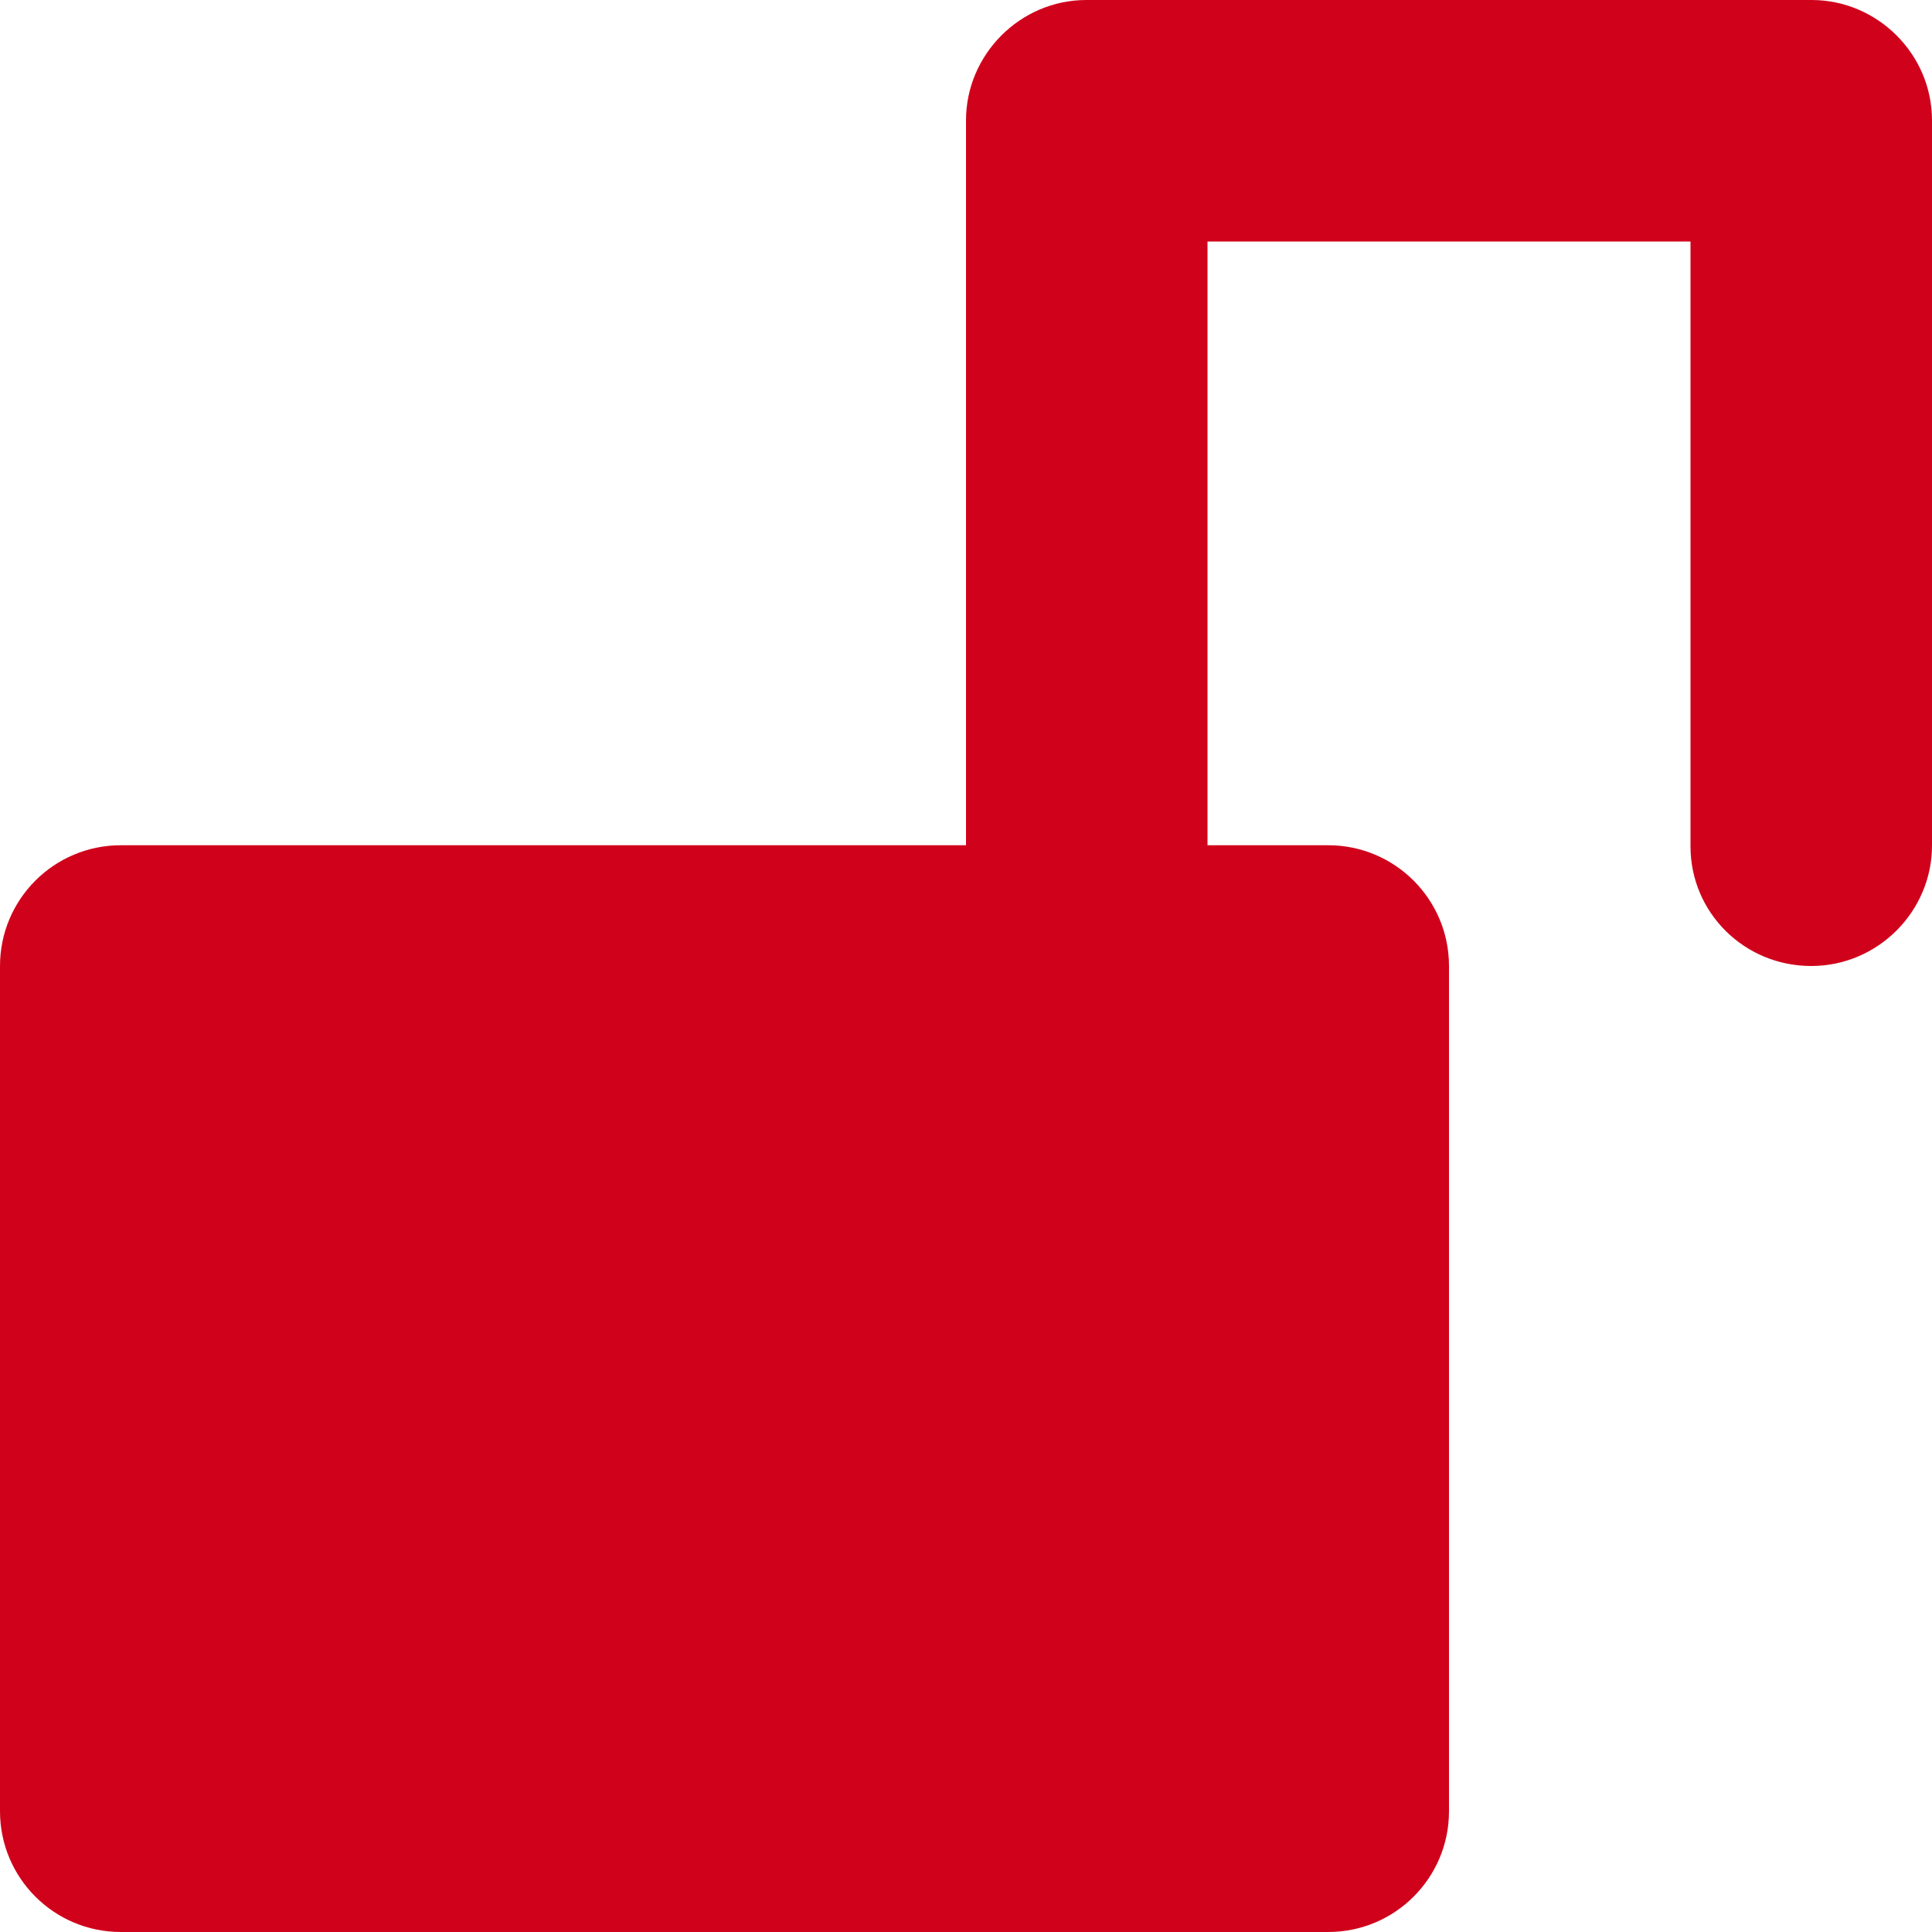
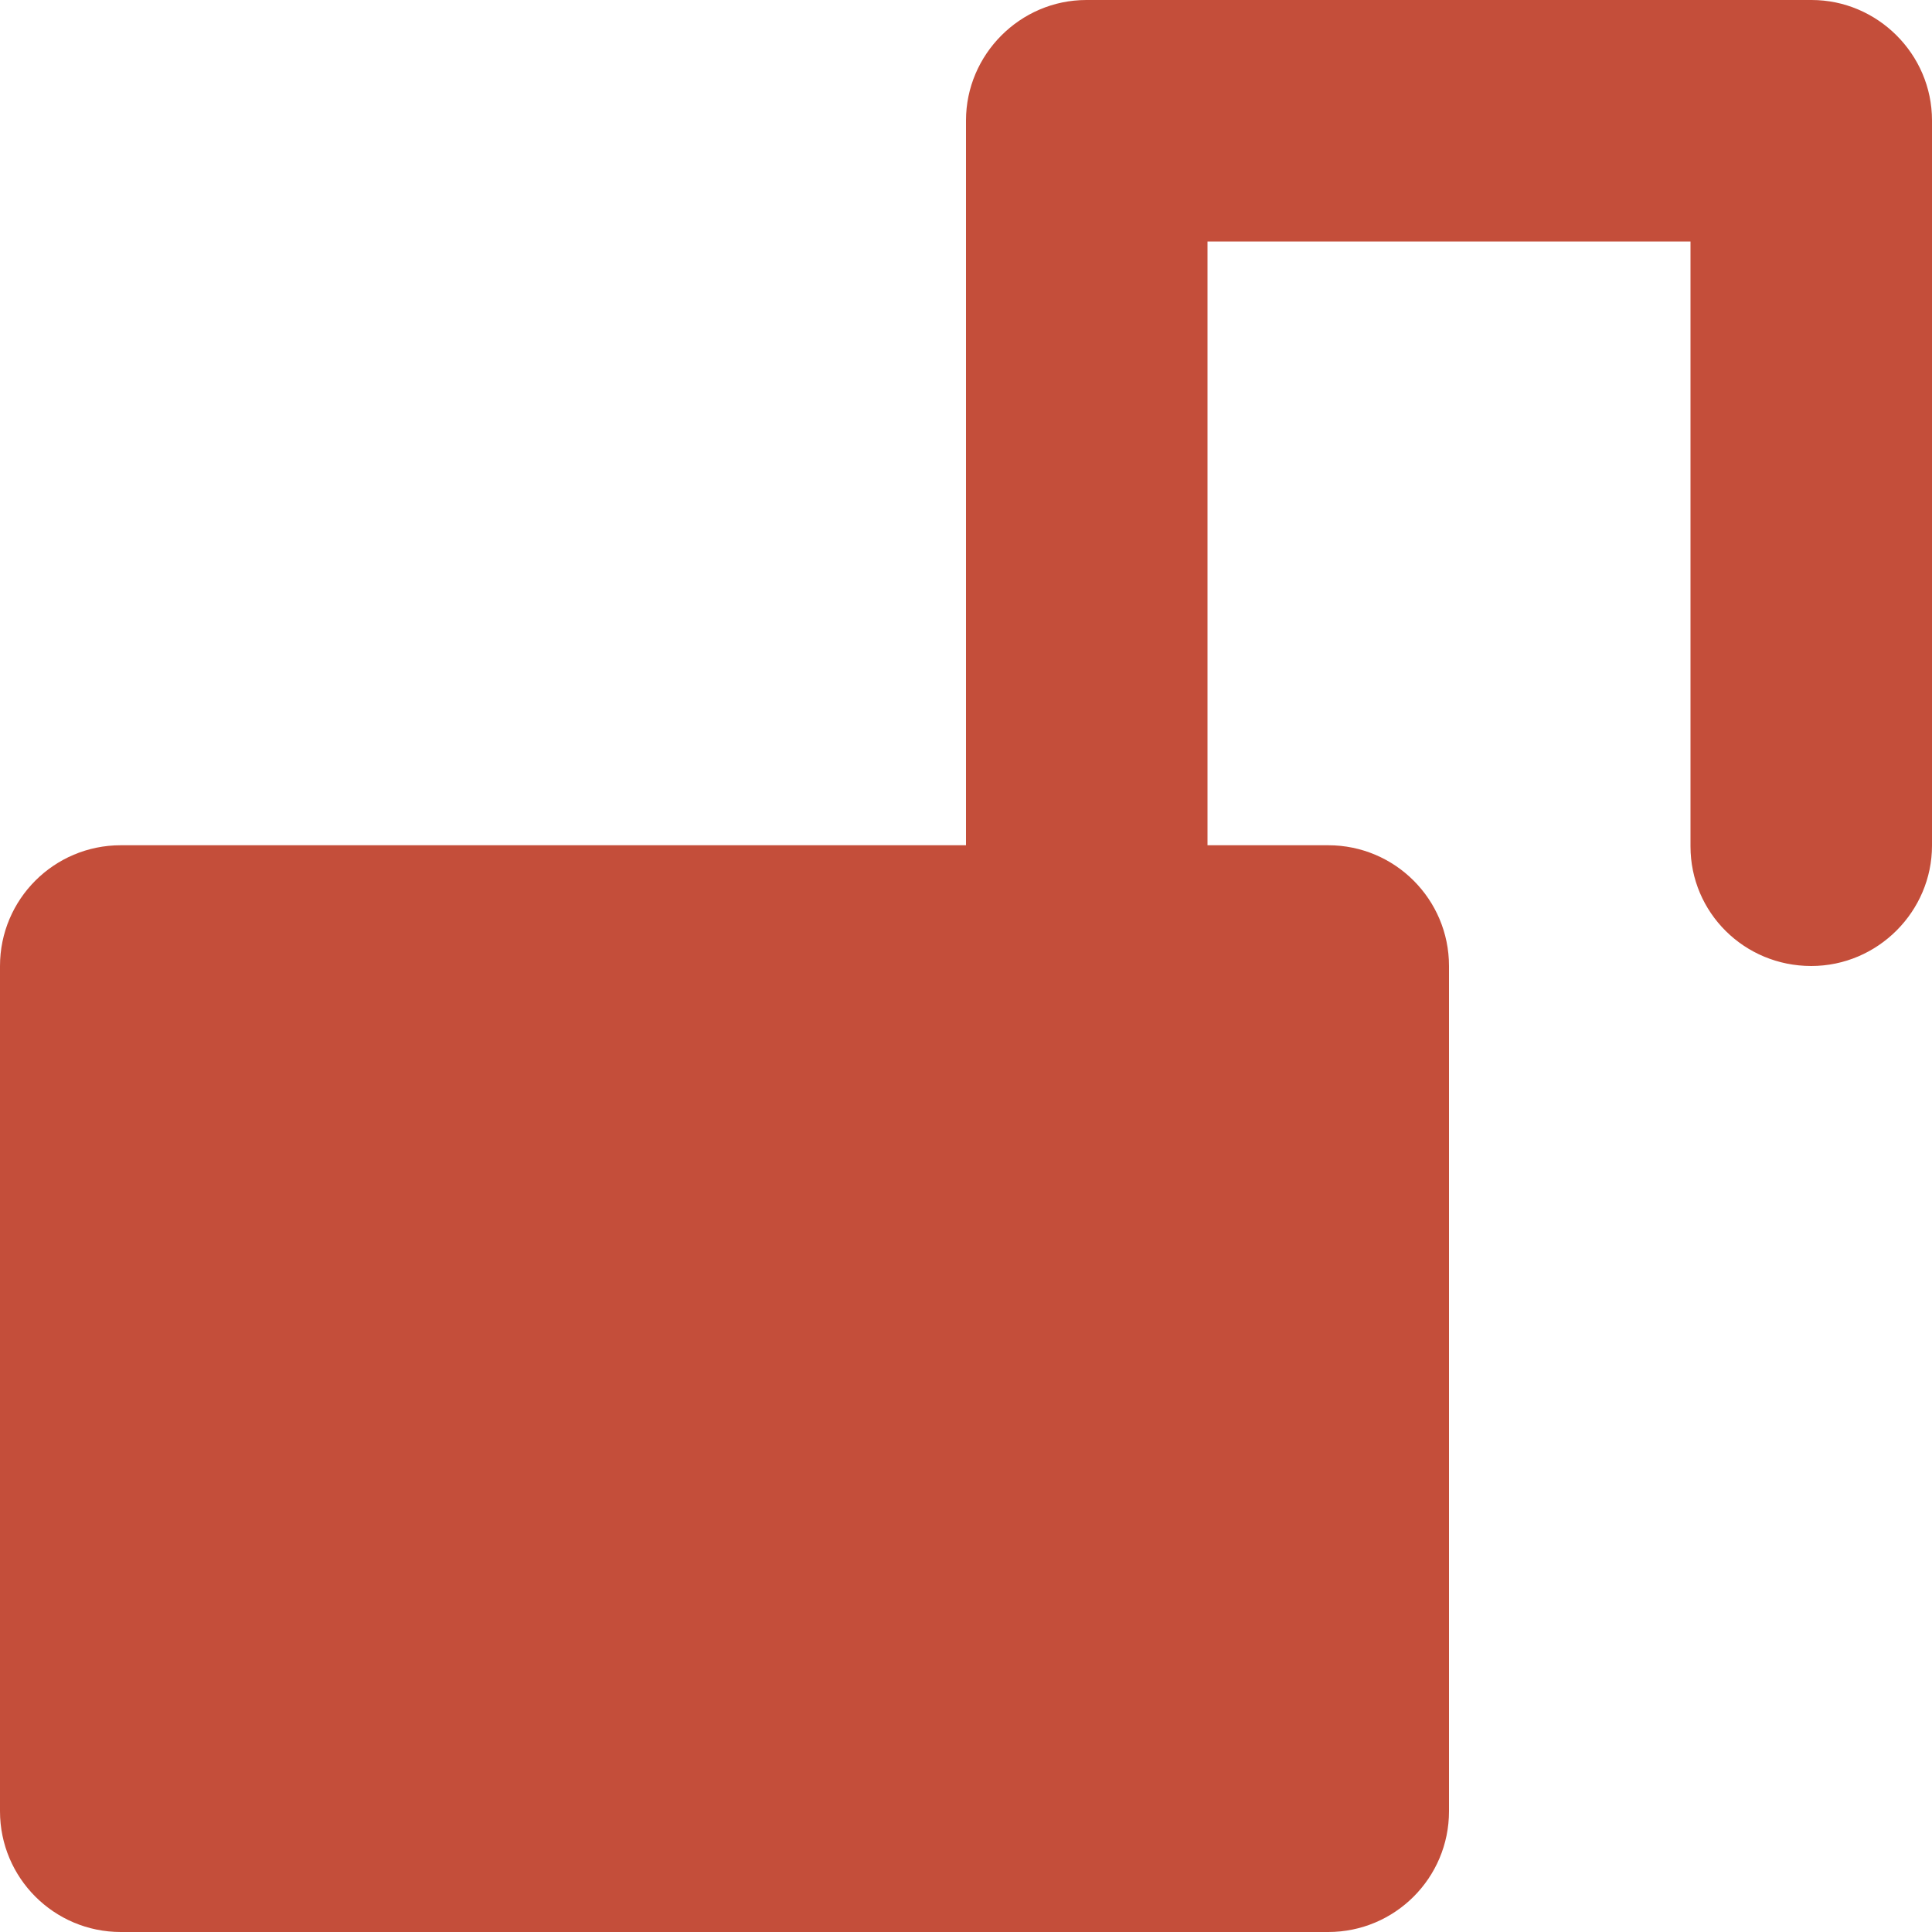
<svg xmlns="http://www.w3.org/2000/svg" width="16" height="16" viewBox="0 0 16 16">
-   <g fill="#D0021B" fill-rule="evenodd">
+   <g fill="#C44E3A" fill-rule="evenodd">
    <rect width="12" height="9" y="7" rx="1" />
    <path d="M14 7.01c0 .546.444.99 1 .99.552 0 1-.453 1-.997V.997c0-.55-.453-.997-.997-.997H8.997C8.447 0 8 .453 8 .997v6.006a1 1 0 0 0 2 .006V2h4v5.01z" />
  </g>
</svg>
